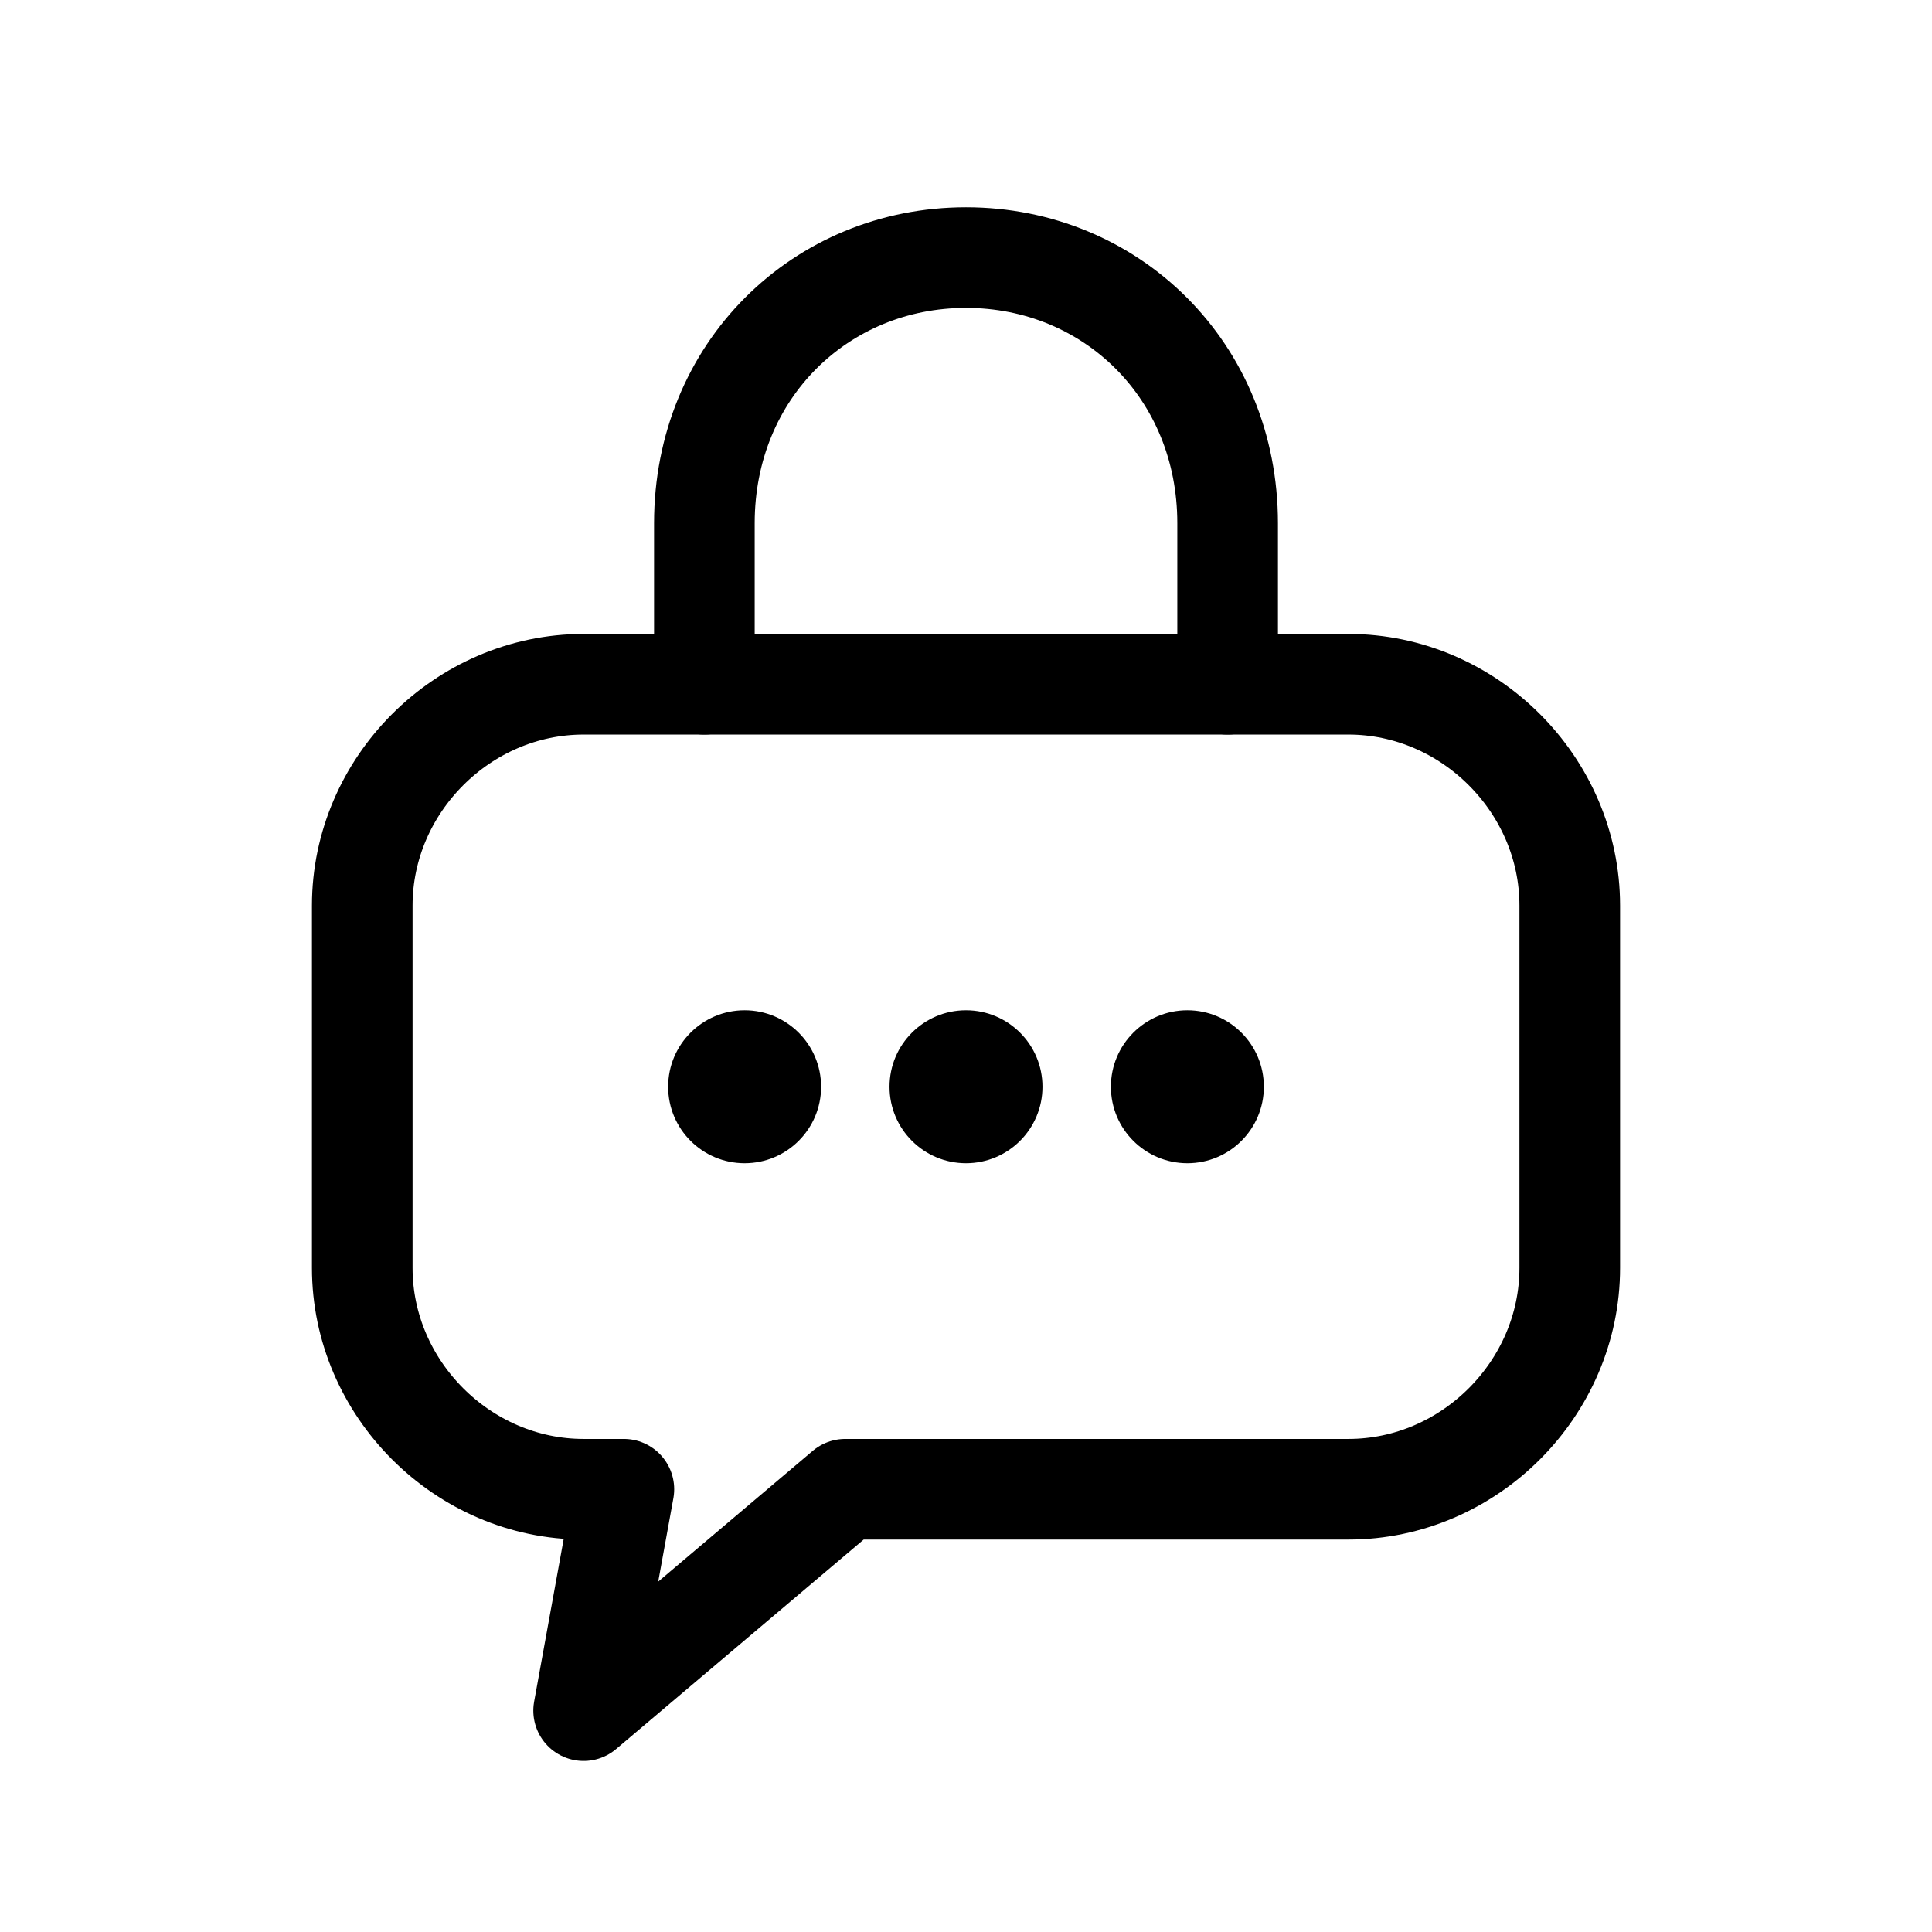
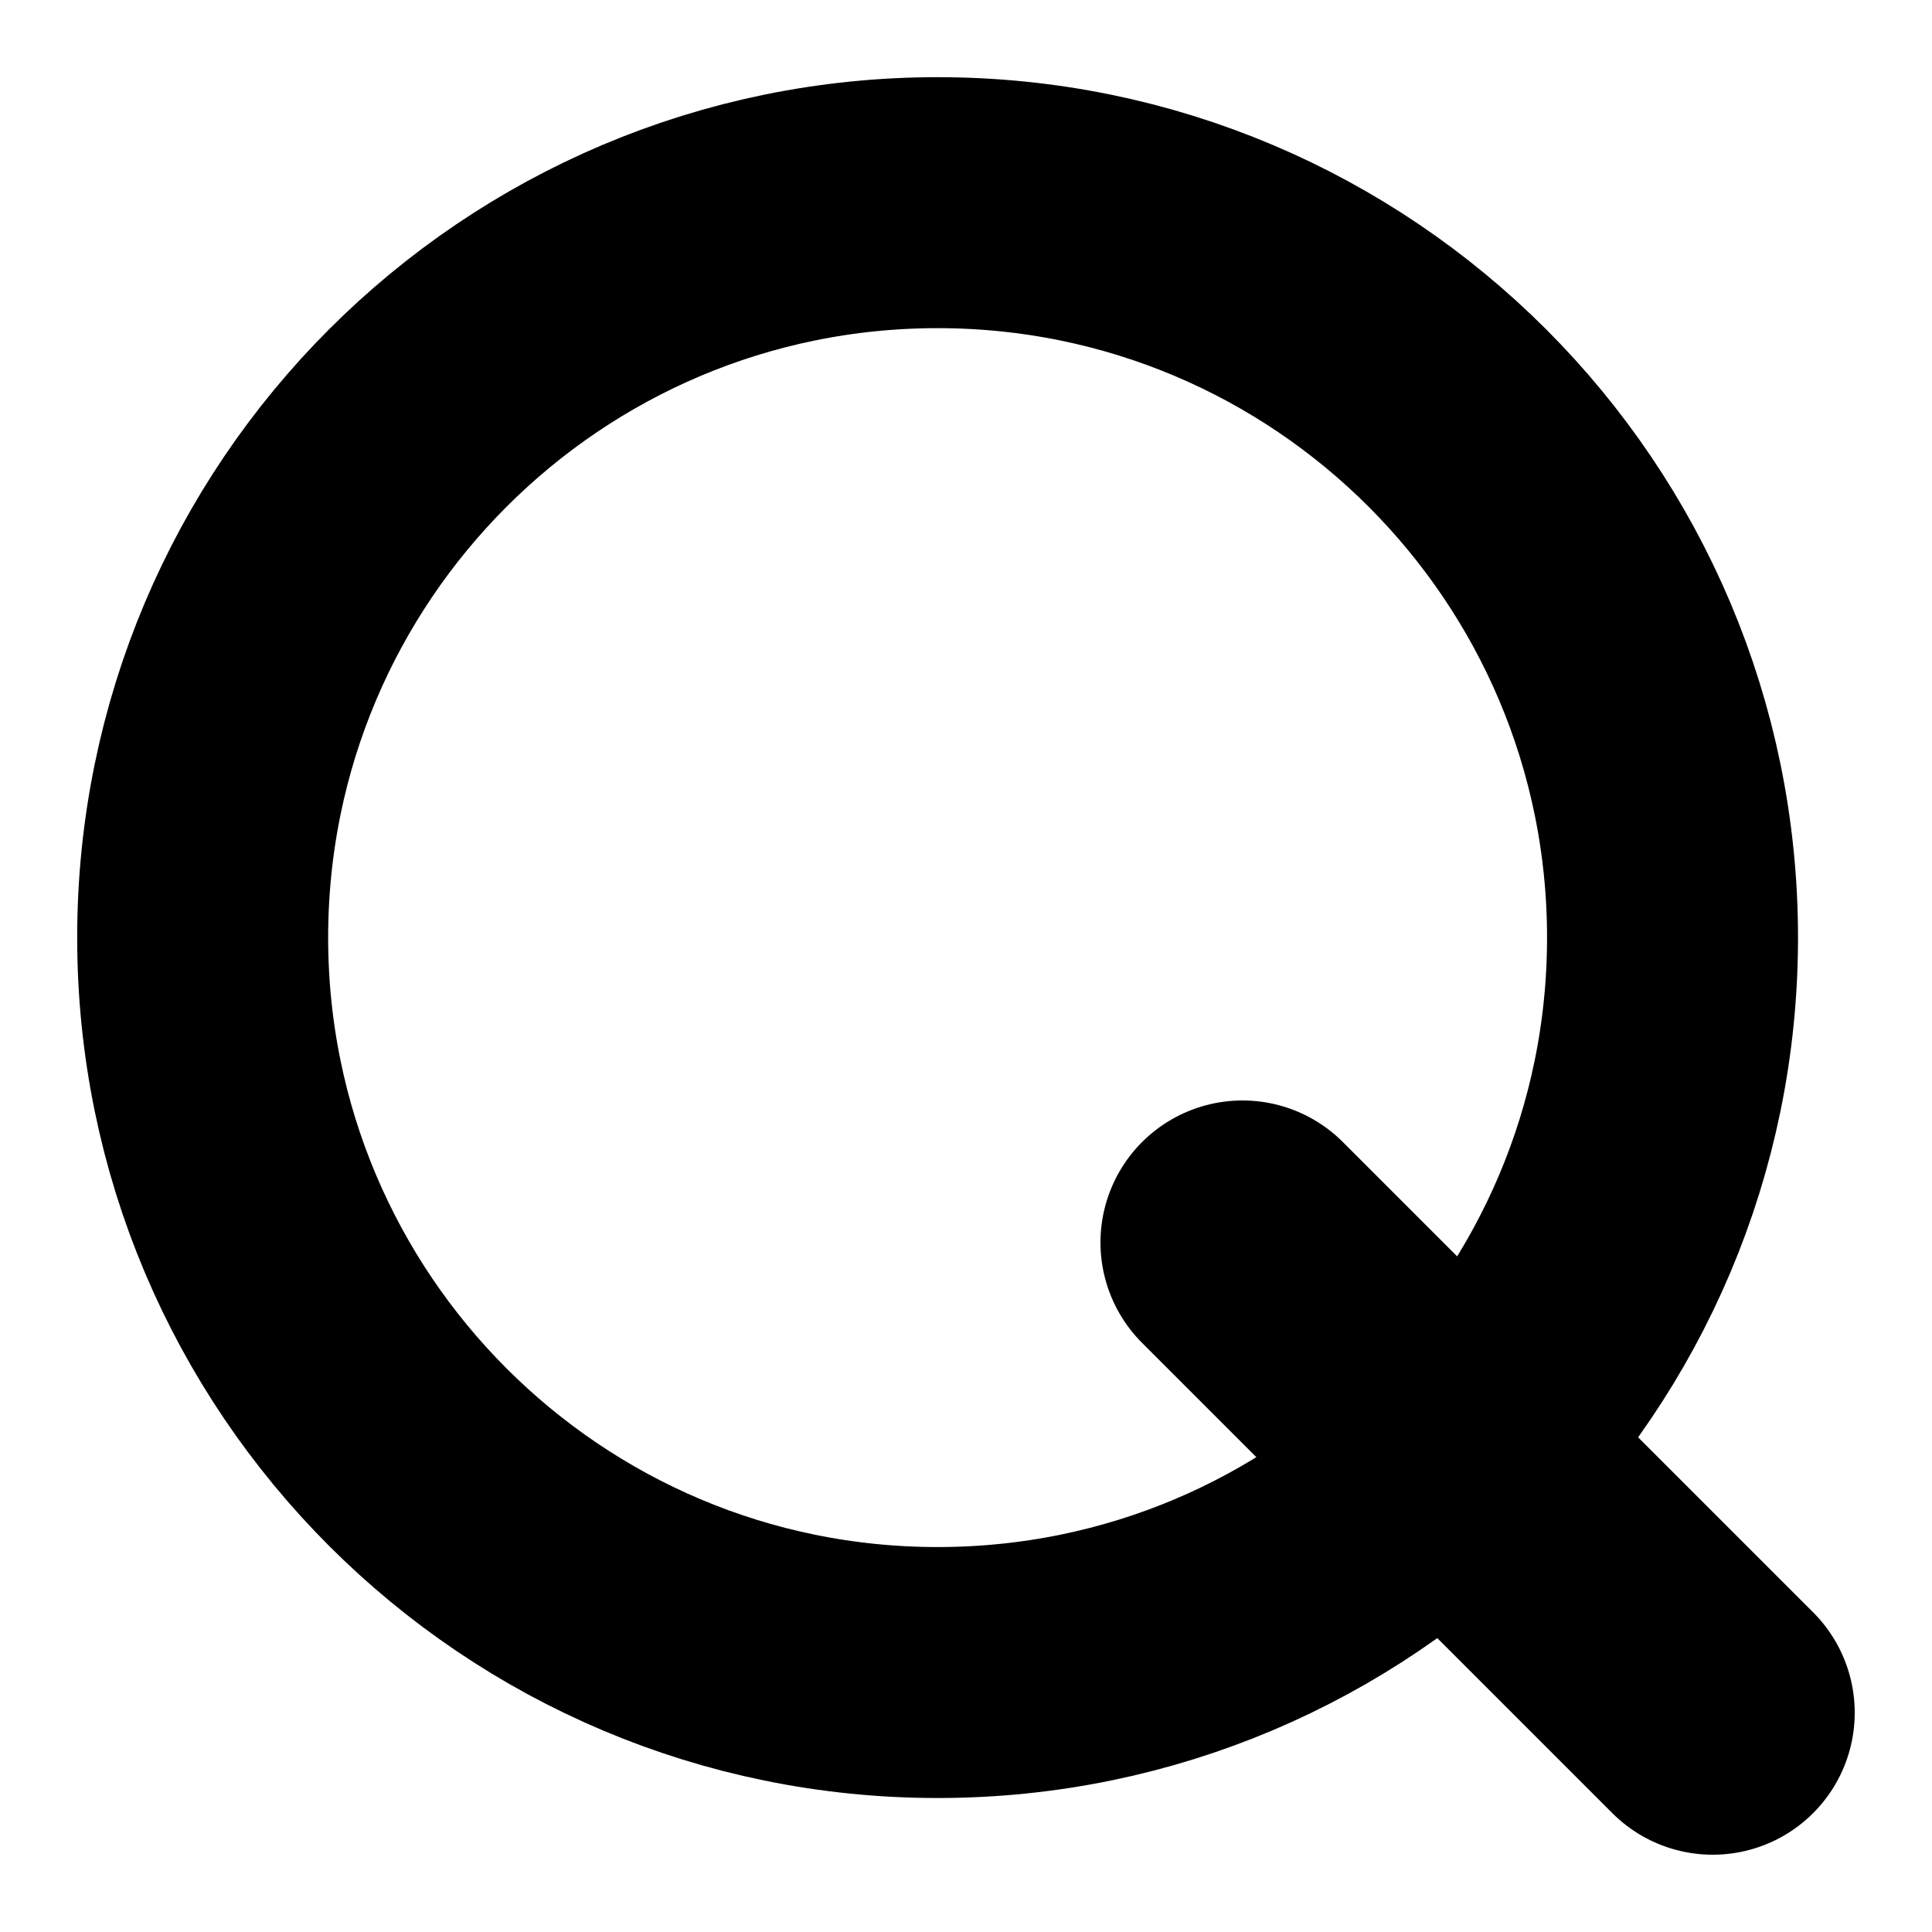
- <svg xmlns="http://www.w3.org/2000/svg" viewBox="0 0 48 48" fill="none" stroke="currentColor" stroke-width="2.5" stroke-linecap="round" stroke-linejoin="round">
-   <path d="M17.5 17 L17.5 13 C17.5 9.2 20.4 6.4 24 6.4 C27.6 6.4 30.5 9.2 30.5 13 L30.5 17" />
-   <path d="M14.5 17 L33.5 17 C36.5 17 39 19.5 39 22.5 L39 31.5 C39 34.5 36.5 37 33.5 37 L21 37 L14.5 42.5 L15.5 37 L14.5 37 C11.5 37 9 34.5 9 31.5 L9 22.5 C9 19.5 11.5 17 14.5 17 Z" />
-   <circle cx="18.5" cy="27" r="1.9" fill="currentColor" stroke="none" />
-   <circle cx="24" cy="27" r="1.9" fill="currentColor" stroke="none" />
-   <circle cx="29.5" cy="27" r="1.9" fill="currentColor" stroke="none" />
+ <svg xmlns="http://www.w3.org/2000/svg" viewBox="0 0 100 100" fill="none" stroke="currentColor" stroke-linecap="round">
+   <circle class="ring" cx="48.53" cy="48.53" r="38.04" stroke-width="12.99" />
+   <line class="tail" x1="64.31" y1="64.31" x2="88.65" y2="88.65" stroke-width="14.7" />
</svg>
